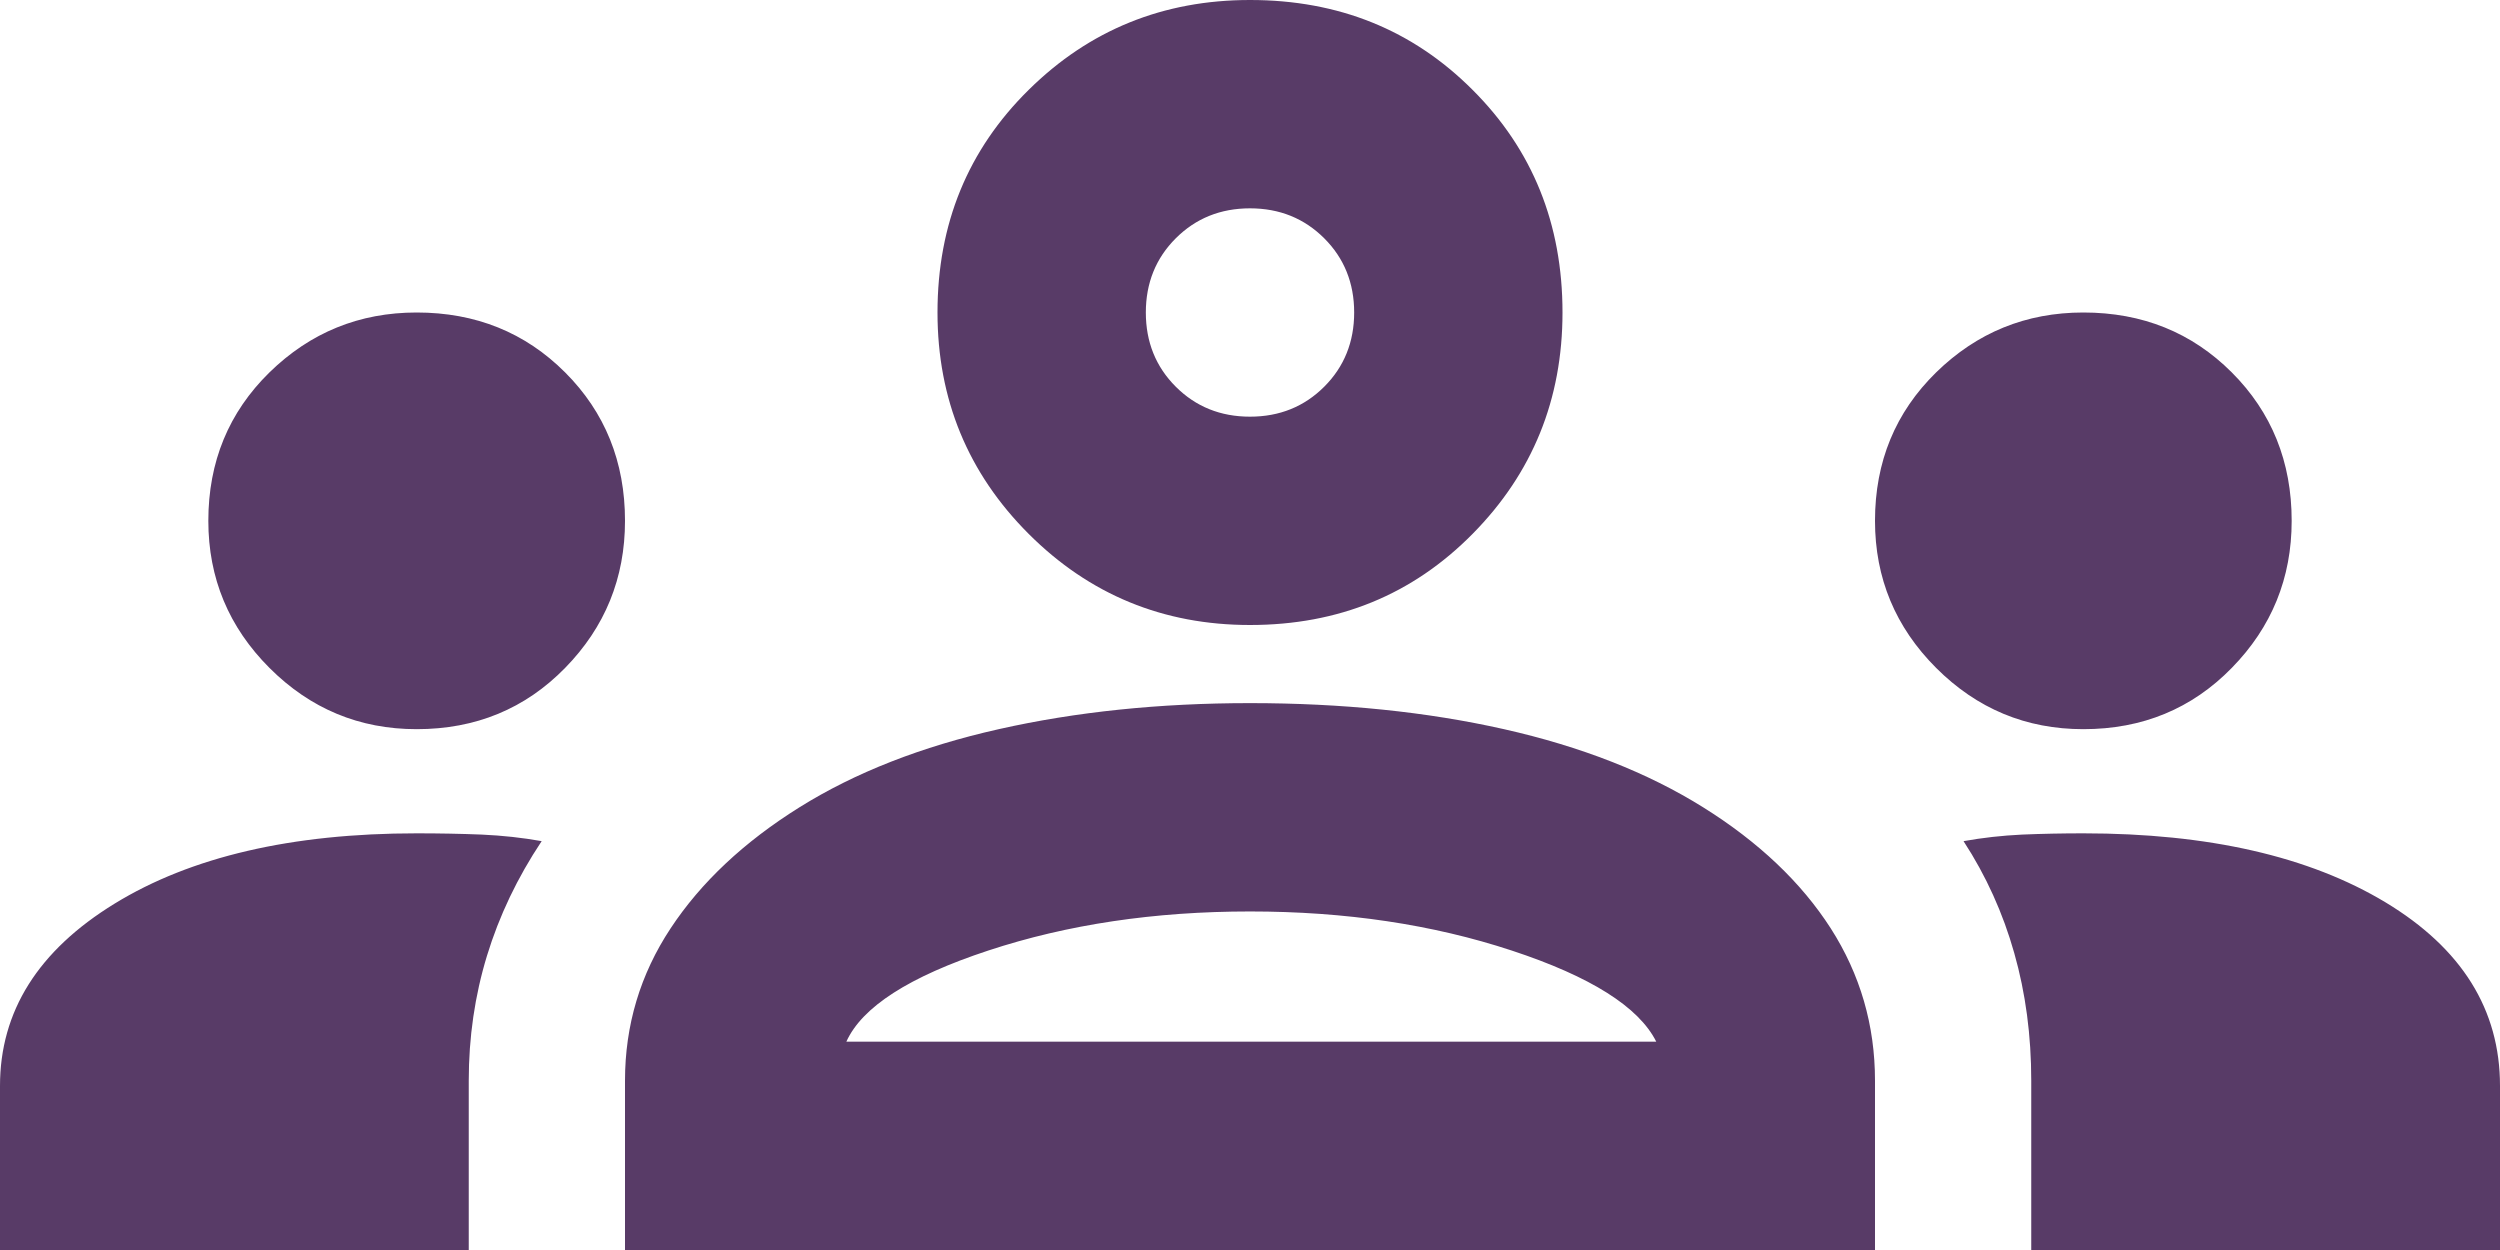
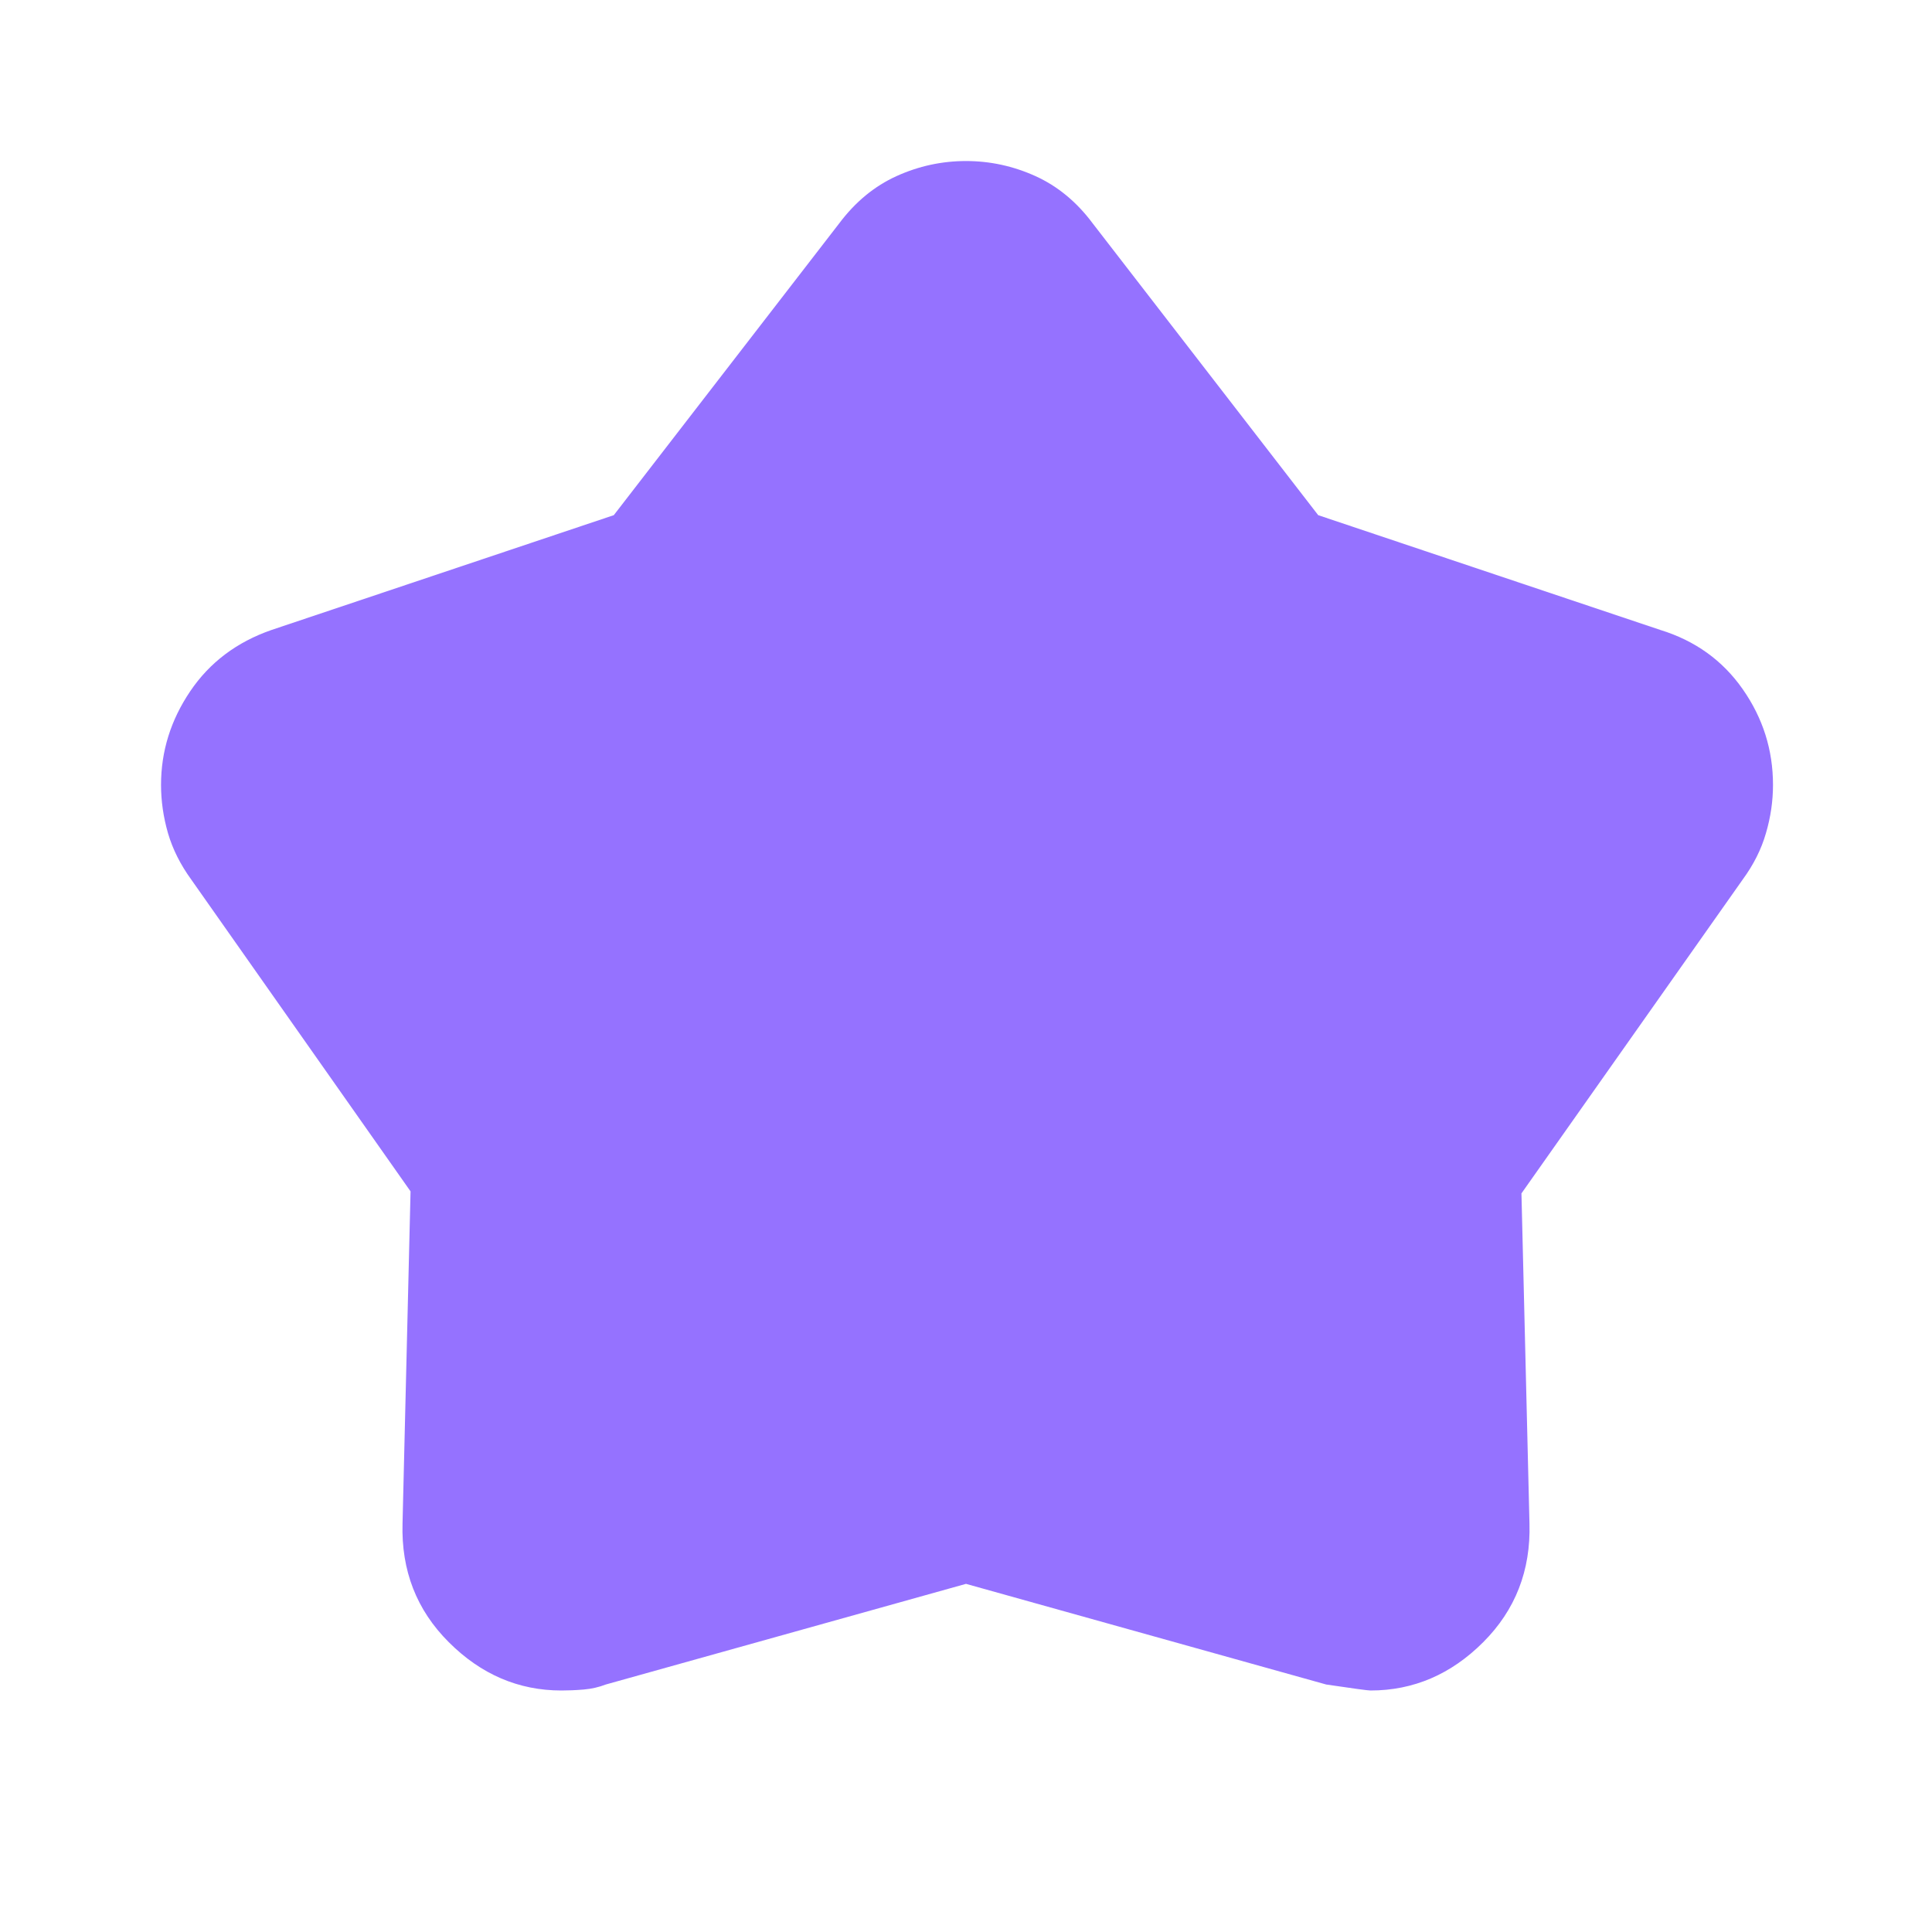
- <svg xmlns="http://www.w3.org/2000/svg" width="24" height="12" viewBox="0 0 24 12" fill="none">
-   <path d="M0 12V10.425C0 9.708 0.367 9.125 1.1 8.675C1.833 8.225 2.8 8 4 8C4.217 8 4.425 8.004 4.625 8.012C4.825 8.021 5.017 8.042 5.2 8.075C4.967 8.425 4.792 8.792 4.675 9.175C4.558 9.558 4.5 9.958 4.5 10.375V12H0ZM6 12V10.375C6 9.842 6.146 9.354 6.438 8.912C6.729 8.471 7.142 8.083 7.675 7.75C8.208 7.417 8.846 7.167 9.588 7C10.329 6.833 11.133 6.75 12 6.75C12.883 6.75 13.696 6.833 14.438 7C15.179 7.167 15.817 7.417 16.35 7.75C16.883 8.083 17.292 8.471 17.575 8.912C17.858 9.354 18 9.842 18 10.375V12H6ZM19.5 12V10.375C19.5 9.942 19.446 9.533 19.337 9.15C19.229 8.767 19.067 8.408 18.85 8.075C19.033 8.042 19.221 8.021 19.413 8.012C19.604 8.004 19.8 8 20 8C21.2 8 22.167 8.221 22.9 8.662C23.633 9.104 24 9.692 24 10.425V12H19.5ZM8.125 10H15.9C15.733 9.667 15.271 9.375 14.512 9.125C13.754 8.875 12.917 8.75 12 8.75C11.083 8.75 10.246 8.875 9.488 9.125C8.729 9.375 8.275 9.667 8.125 10ZM4 7C3.45 7 2.979 6.804 2.587 6.412C2.196 6.021 2 5.55 2 5C2 4.433 2.196 3.958 2.587 3.575C2.979 3.192 3.45 3 4 3C4.567 3 5.042 3.192 5.425 3.575C5.808 3.958 6 4.433 6 5C6 5.55 5.808 6.021 5.425 6.412C5.042 6.804 4.567 7 4 7ZM20 7C19.45 7 18.979 6.804 18.587 6.412C18.196 6.021 18 5.55 18 5C18 4.433 18.196 3.958 18.587 3.575C18.979 3.192 19.45 3 20 3C20.567 3 21.042 3.192 21.425 3.575C21.808 3.958 22 4.433 22 5C22 5.55 21.808 6.021 21.425 6.412C21.042 6.804 20.567 7 20 7ZM12 6C11.167 6 10.458 5.708 9.875 5.125C9.292 4.542 9 3.833 9 3C9 2.15 9.292 1.438 9.875 0.863C10.458 0.287 11.167 0 12 0C12.85 0 13.562 0.287 14.137 0.863C14.713 1.438 15 2.15 15 3C15 3.833 14.713 4.542 14.137 5.125C13.562 5.708 12.85 6 12 6ZM12 4C12.283 4 12.521 3.904 12.713 3.712C12.904 3.521 13 3.283 13 3C13 2.717 12.904 2.479 12.713 2.288C12.521 2.096 12.283 2 12 2C11.717 2 11.479 2.096 11.287 2.288C11.096 2.479 11 2.717 11 3C11 3.283 11.096 3.521 11.287 3.712C11.479 3.904 11.717 4 12 4Z" fill="#583B67" />
+ <svg xmlns="http://www.w3.org/2000/svg" width="20" height="20" viewBox="0 0 20 20" fill="none">
+   <mask id="mask0_2395_11625" style="mask-type:alpha" maskUnits="userSpaceOnUse" x="0" y="0" width="20" height="20">
+     <rect width="20" height="20" fill="#9672FF" />
+   </mask>
+   <g mask="url(#mask0_2395_11625)">
+     <path d="M6.354 5.333L8.687 2.313C8.854 2.09 9.052 1.927 9.281 1.823C9.51 1.719 9.75 1.667 10 1.667C10.25 1.667 10.489 1.719 10.719 1.823C10.948 1.927 11.146 2.09 11.312 2.313L13.646 5.333L17.187 6.521C17.548 6.632 17.833 6.837 18.041 7.135C18.25 7.434 18.354 7.764 18.354 8.125C18.354 8.292 18.33 8.458 18.281 8.625C18.233 8.792 18.153 8.951 18.041 9.104L15.75 12.354L15.833 15.771C15.847 16.257 15.687 16.667 15.354 17C15.021 17.333 14.632 17.5 14.187 17.5C14.16 17.5 14.007 17.479 13.729 17.438L10 16.396L6.271 17.438C6.201 17.465 6.125 17.483 6.042 17.49C5.958 17.497 5.882 17.5 5.812 17.5C5.368 17.5 4.979 17.333 4.646 17C4.312 16.667 4.153 16.257 4.167 15.771L4.25 12.333L1.979 9.104C1.868 8.951 1.788 8.792 1.739 8.625C1.691 8.458 1.667 8.292 1.667 8.125C1.667 7.778 1.767 7.455 1.969 7.156C2.17 6.858 2.451 6.646 2.812 6.521L6.354 5.333Z" fill="#9572FF" />
+   </g>
</svg>
